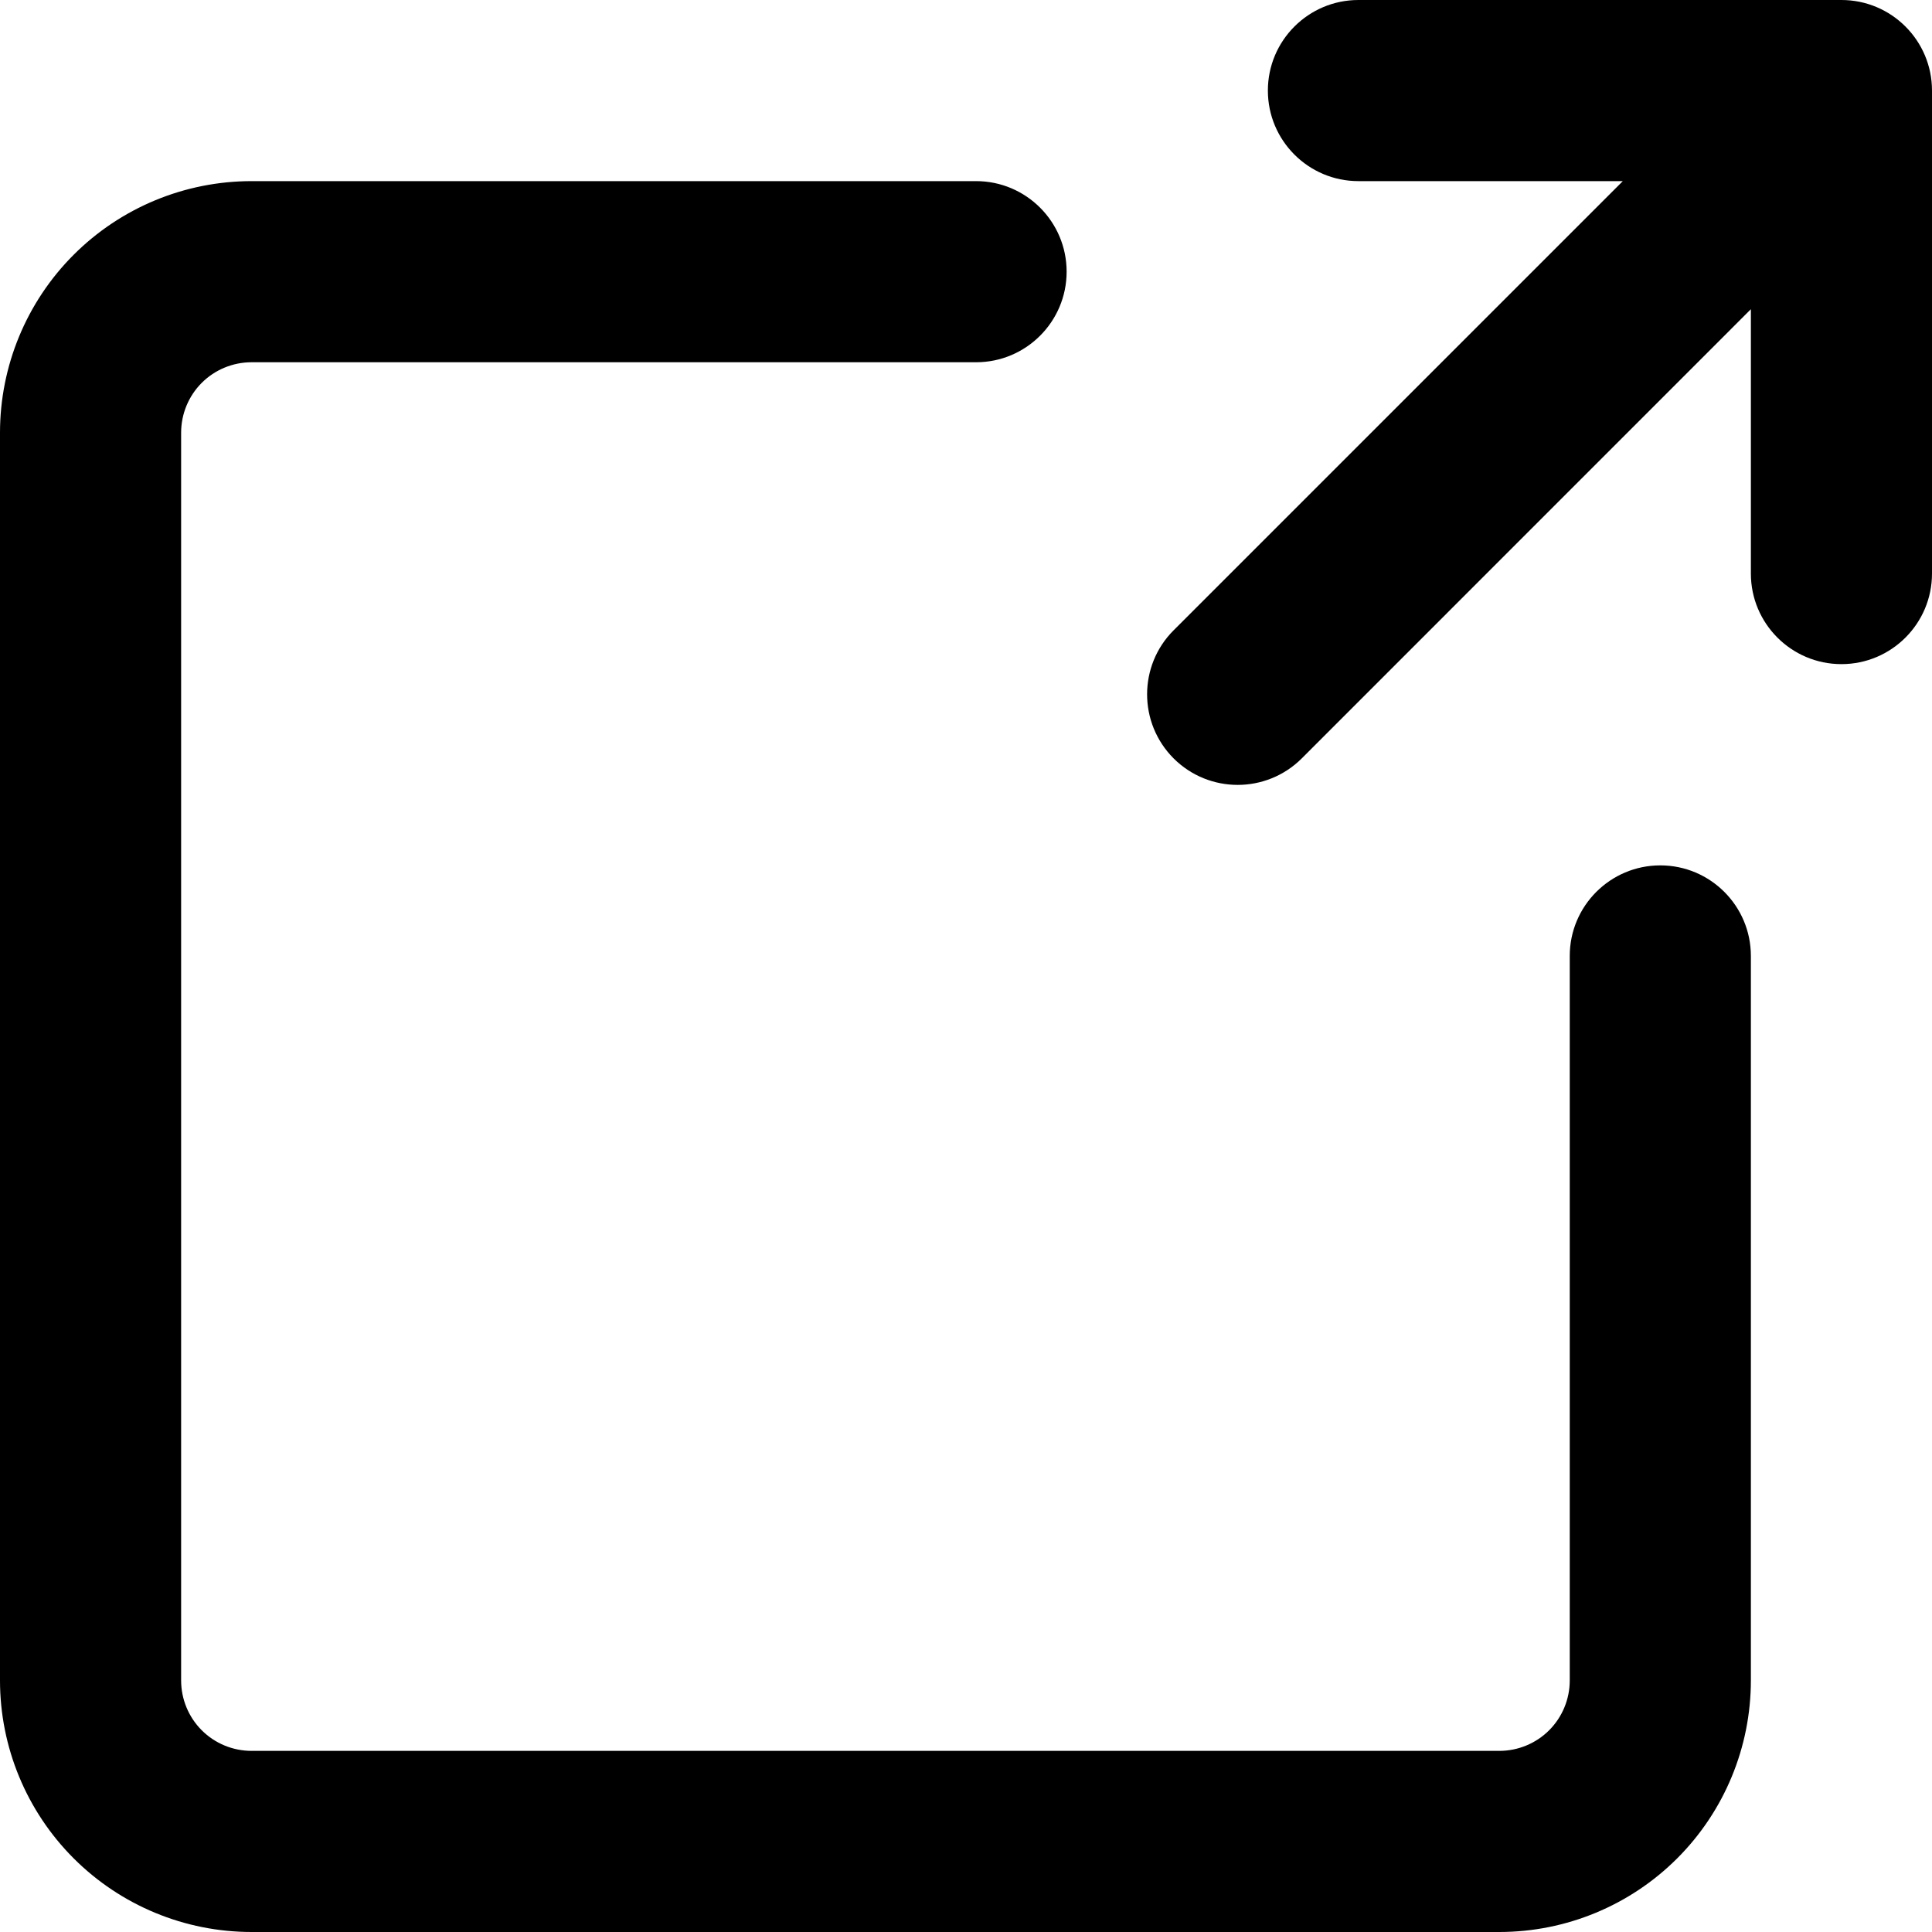
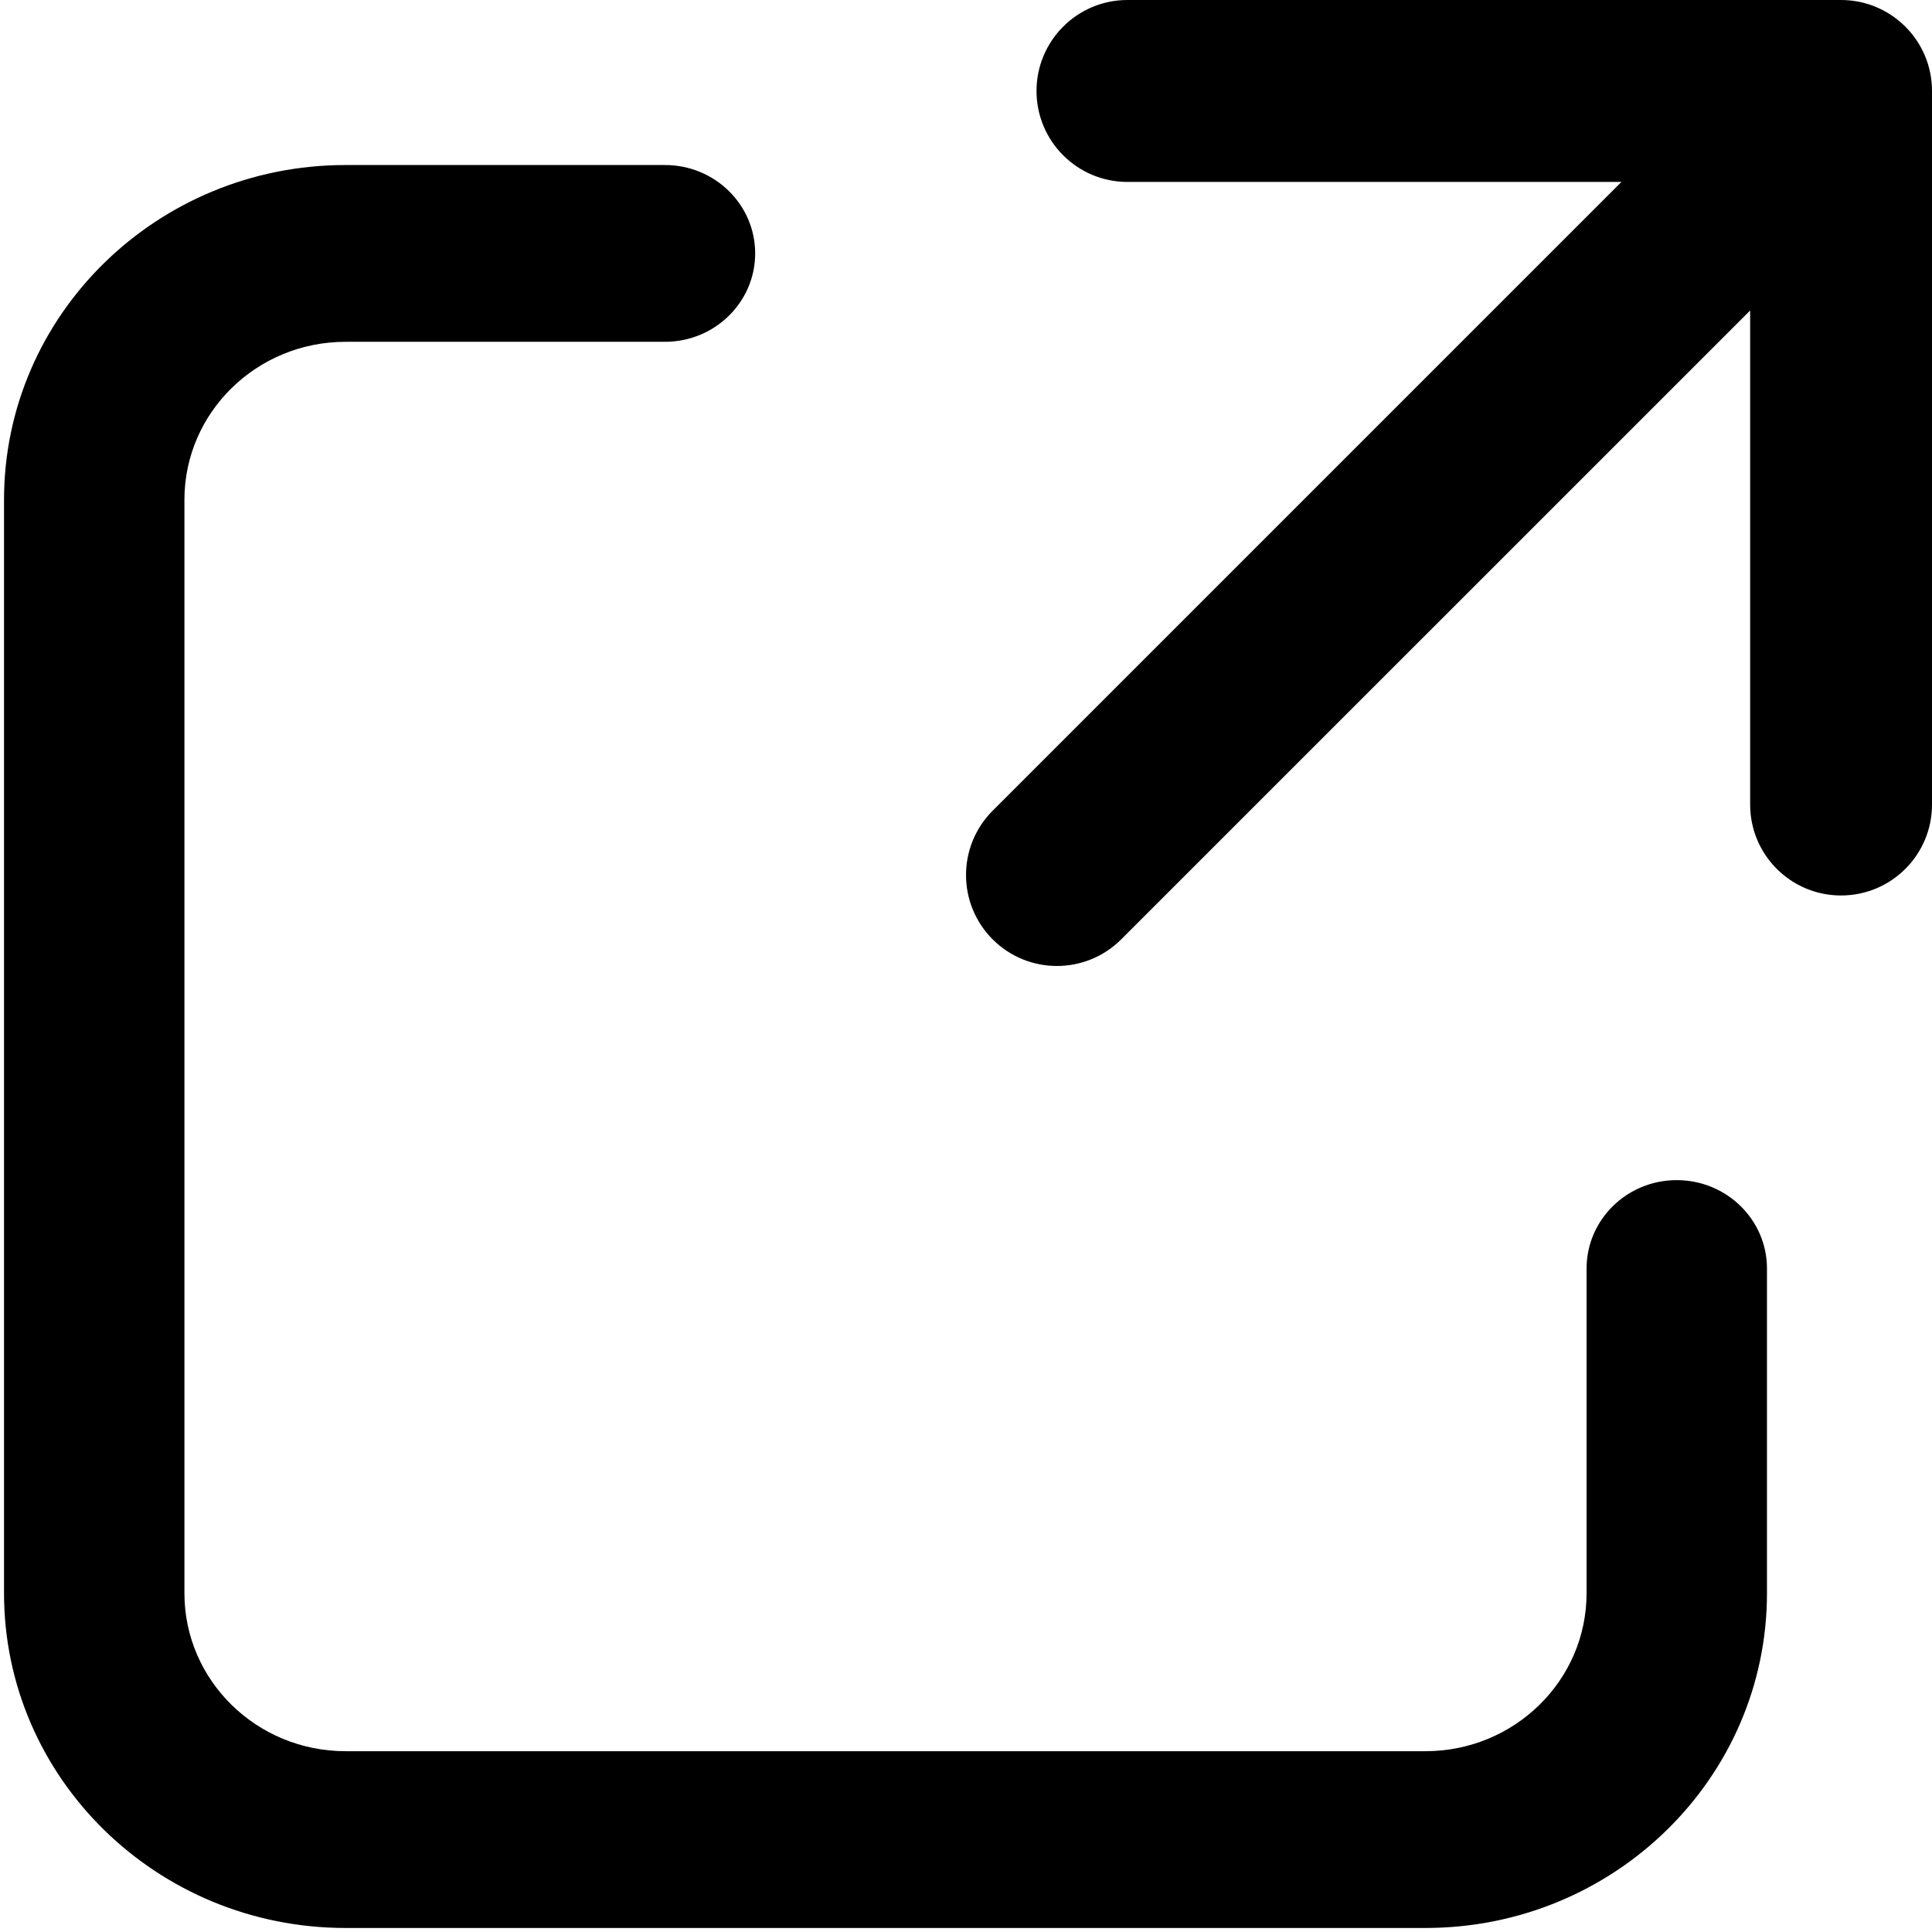
<svg xmlns="http://www.w3.org/2000/svg" width="24" height="24" viewBox="0 0 24 24" fill="none">
-   <path fill-rule="evenodd" clip-rule="evenodd" d="M16.875 0C16.254 0 15.75 0.504 15.75 1.125C15.75 1.746 16.254 2.25 16.875 2.25H20.159L14.579 7.83C14.14 8.269 14.14 8.981 14.579 9.421C15.019 9.86 15.731 9.86 16.171 9.421L21.75 3.841V7.125C21.75 7.746 22.254 8.25 22.875 8.25C23.496 8.25 24 7.746 24 7.125V1.125C24 0.504 23.496 0 22.875 0H16.875Z" fill="black" />
-   <path fill-rule="evenodd" clip-rule="evenodd" d="M3.125 4.5C2.893 4.5 2.67 4.592 2.506 4.756C2.342 4.92 2.25 5.143 2.25 5.375V20.875C2.25 21.107 2.342 21.33 2.506 21.494C2.67 21.658 2.893 21.75 3.125 21.75H18.625C18.857 21.75 19.08 21.658 19.244 21.494C19.408 21.33 19.5 21.107 19.5 20.875V11.875C19.5 11.254 20.004 10.75 20.625 10.75C21.246 10.75 21.75 11.254 21.75 11.875V20.875C21.75 21.704 21.421 22.499 20.835 23.085C20.249 23.671 19.454 24 18.625 24H3.125C2.296 24 1.501 23.671 0.915 23.085C0.329 22.499 0 21.704 0 20.875V5.375C0 4.546 0.329 3.751 0.915 3.165C1.501 2.579 2.296 2.25 3.125 2.25H12.125C12.746 2.25 13.25 2.754 13.25 3.375C13.25 3.996 12.746 4.5 12.125 4.5H3.125Z" fill="black" />
+   <path fill-rule="evenodd" clip-rule="evenodd" d="M20.142 2.26L12.331 10.071C11.89 10.512 11.89 11.228 12.331 11.669C12.772 12.11 13.487 12.11 13.928 11.669L21.741 3.857L21.741 9.995C21.741 10.619 22.247 11.124 22.87 11.124C23.494 11.124 24 10.619 24 9.995L24 1.13C24 0.818 23.874 0.536 23.669 0.331C23.643 0.305 23.616 0.281 23.588 0.258C23.393 0.097 23.143 0 22.87 0L14.005 2.17732e-10C13.382 -1.21148e-05 12.876 0.506 12.876 1.13C12.876 1.754 13.382 2.26 14.005 2.26L20.142 2.26ZM0.05 6.209C0.05 3.913 1.949 2.05 4.293 2.05H8.26C8.88 2.05 9.381 2.542 9.381 3.148C9.381 3.753 8.88 4.246 8.26 4.246H4.293C3.188 4.246 2.291 5.124 2.291 6.209V19.791C2.291 20.876 3.188 21.754 4.293 21.754H17.707C18.812 21.754 19.709 20.876 19.709 19.791V15.758C19.709 15.153 20.209 14.66 20.829 14.66C21.449 14.66 21.95 15.153 21.95 15.758V19.791C21.95 22.087 20.051 23.95 17.707 23.95H4.293C1.949 23.95 0.05 22.087 0.05 19.791V6.209Z" fill="black" />
</svg>
